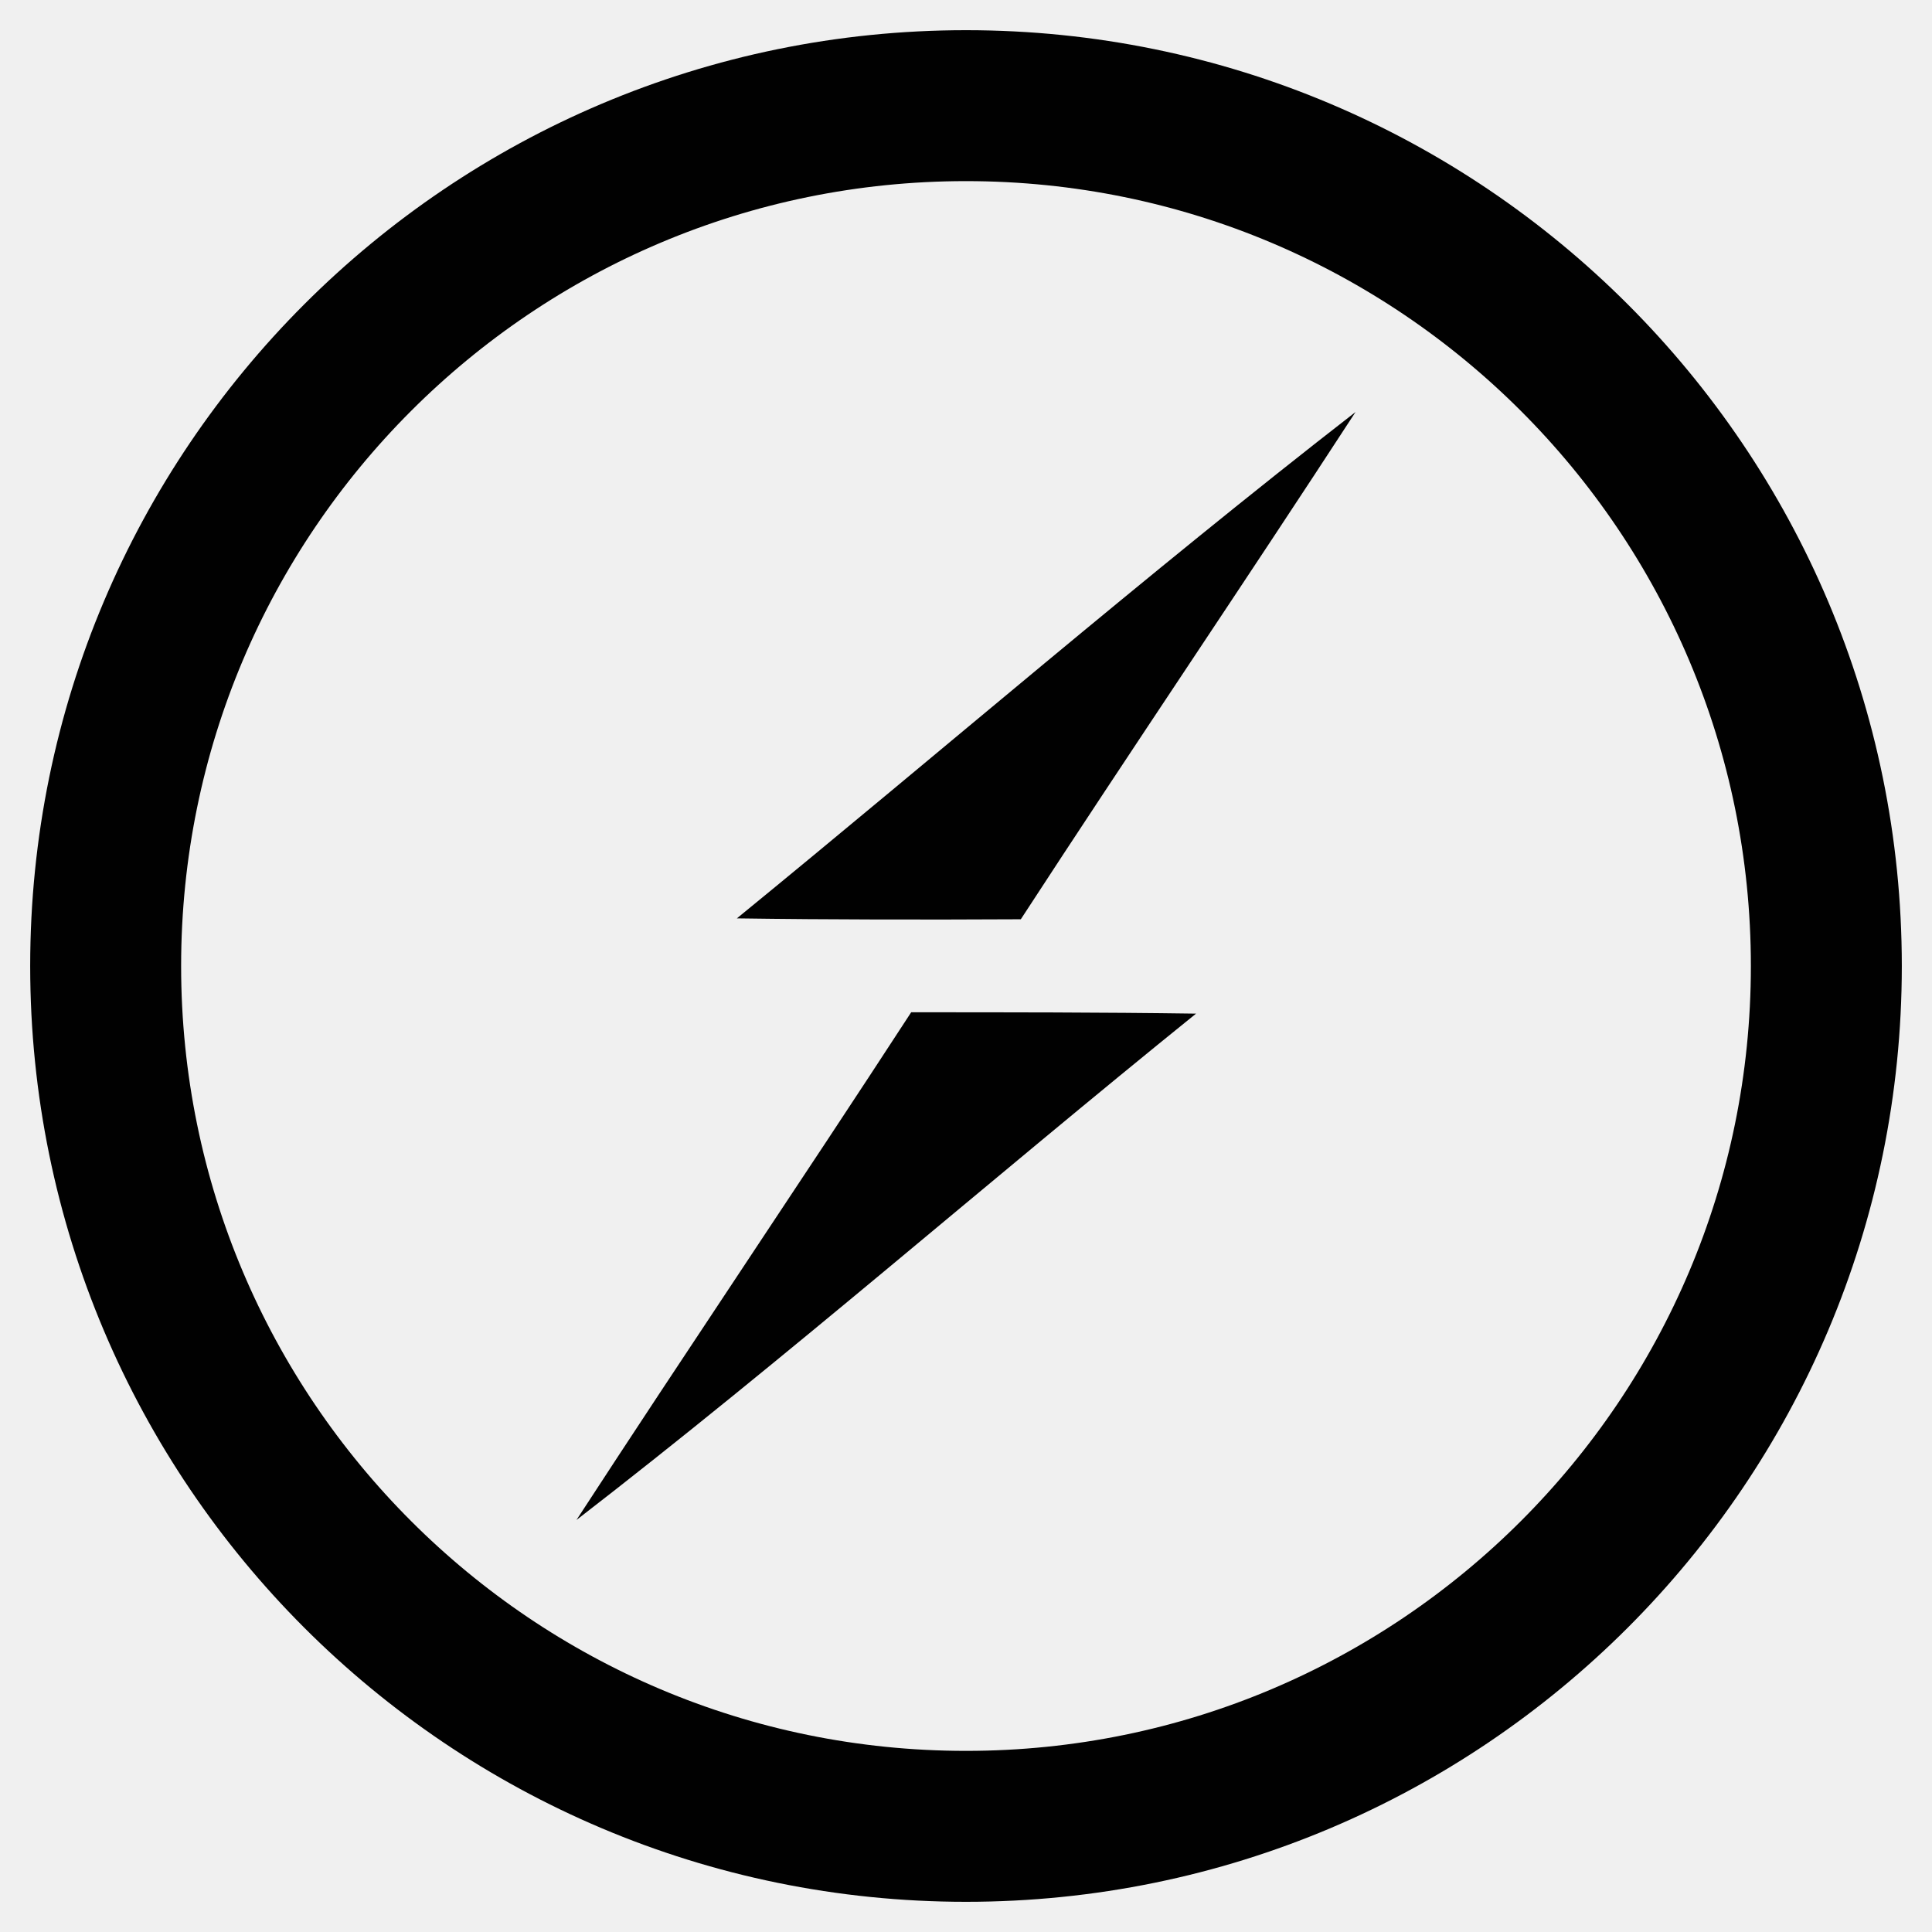
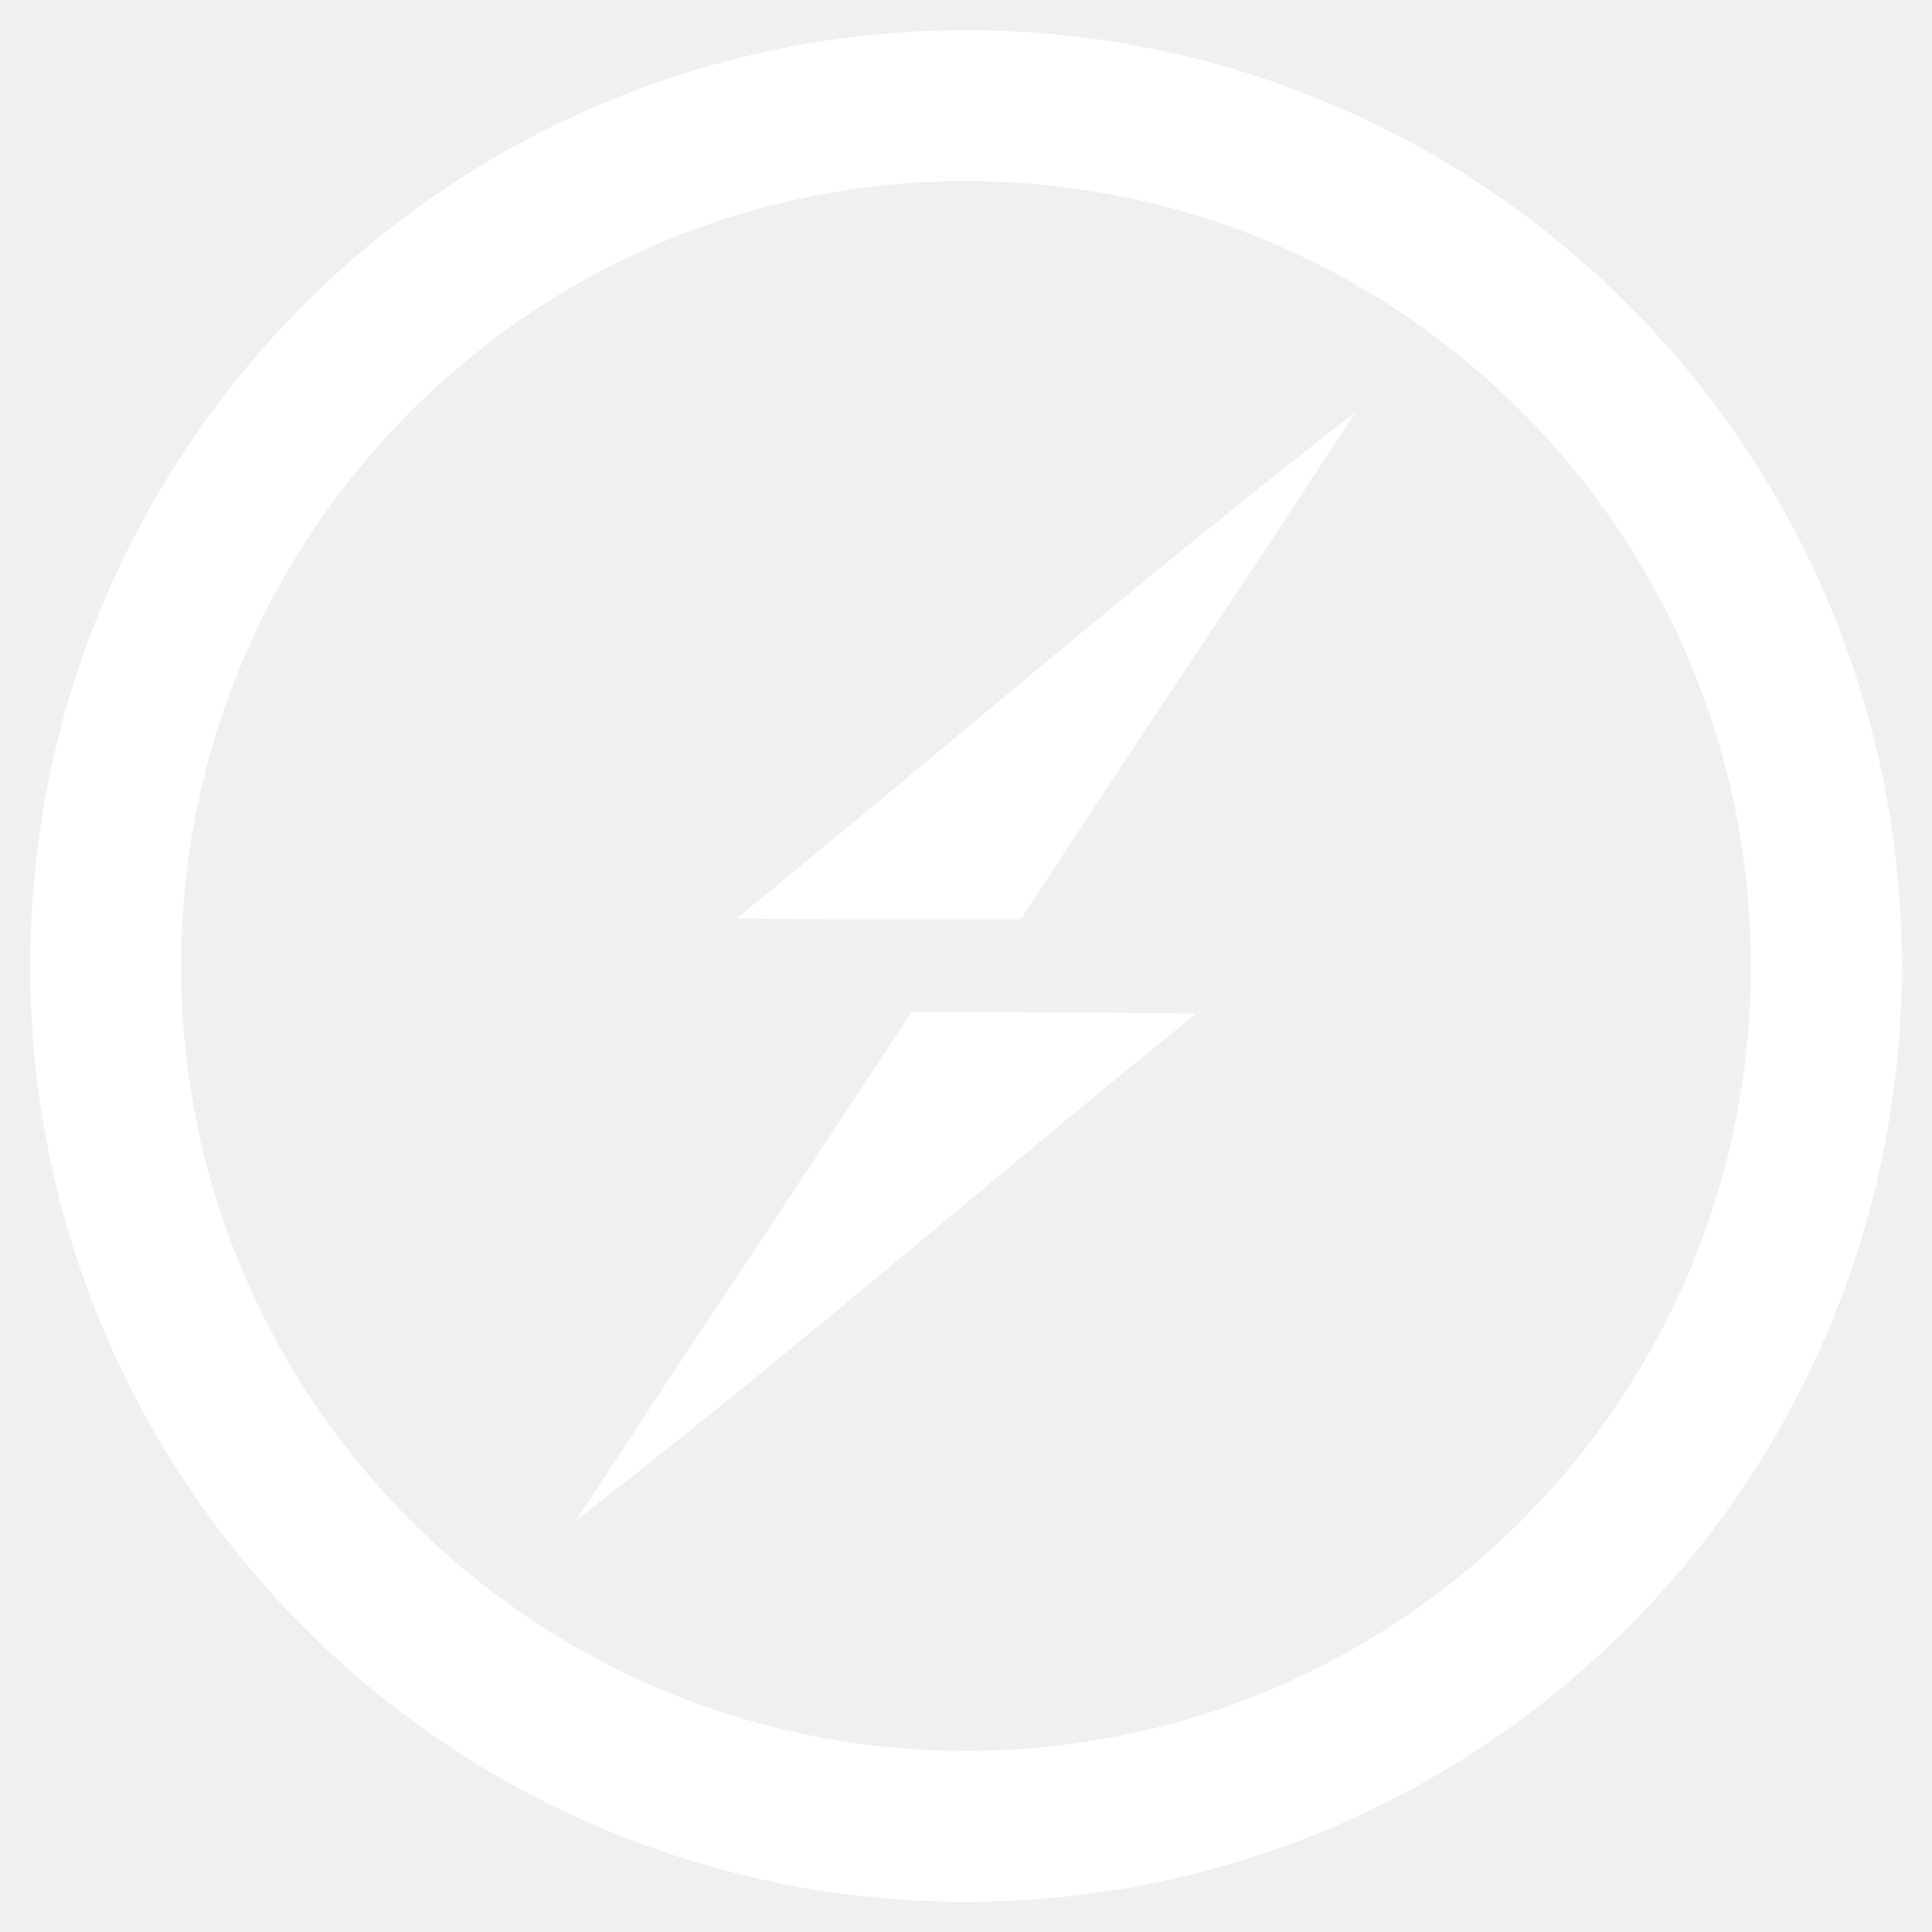
<svg xmlns="http://www.w3.org/2000/svg" viewBox="0 0 256 256" preserveAspectRatio="xMinYMin meet">
-   <circle cx="128" cy="128" r="114" stroke="#010101" stroke-width="20" fill="none" />
-   <path d="M97.637 121.69c27.327-22.326 54.058-45.426 81.98-67.097-14.646 22.505-29.708 44.711-44.354 67.215-12.562.06-25.123.06-37.626-.119zM120.737 134.132c12.621 0 25.183 0 37.745.179-27.505 22.206-54.117 45.484-82.099 67.096 14.646-22.505 29.708-44.77 44.354-67.275z" fill="#010101" />
+   <circle cx="128" cy="128" r="114" stroke="#FFF" stroke-width="20" fill="none" />
+   <path d="M97.637 121.69c27.327-22.326 54.058-45.426 81.98-67.097-14.646 22.505-29.708 44.711-44.354 67.215-12.562.06-25.123.06-37.626-.119zM120.737 134.132c12.621 0 25.183 0 37.745.179-27.505 22.206-54.117 45.484-82.099 67.096 14.646-22.505 29.708-44.77 44.354-67.275z" fill="#FFF" />
</svg>
